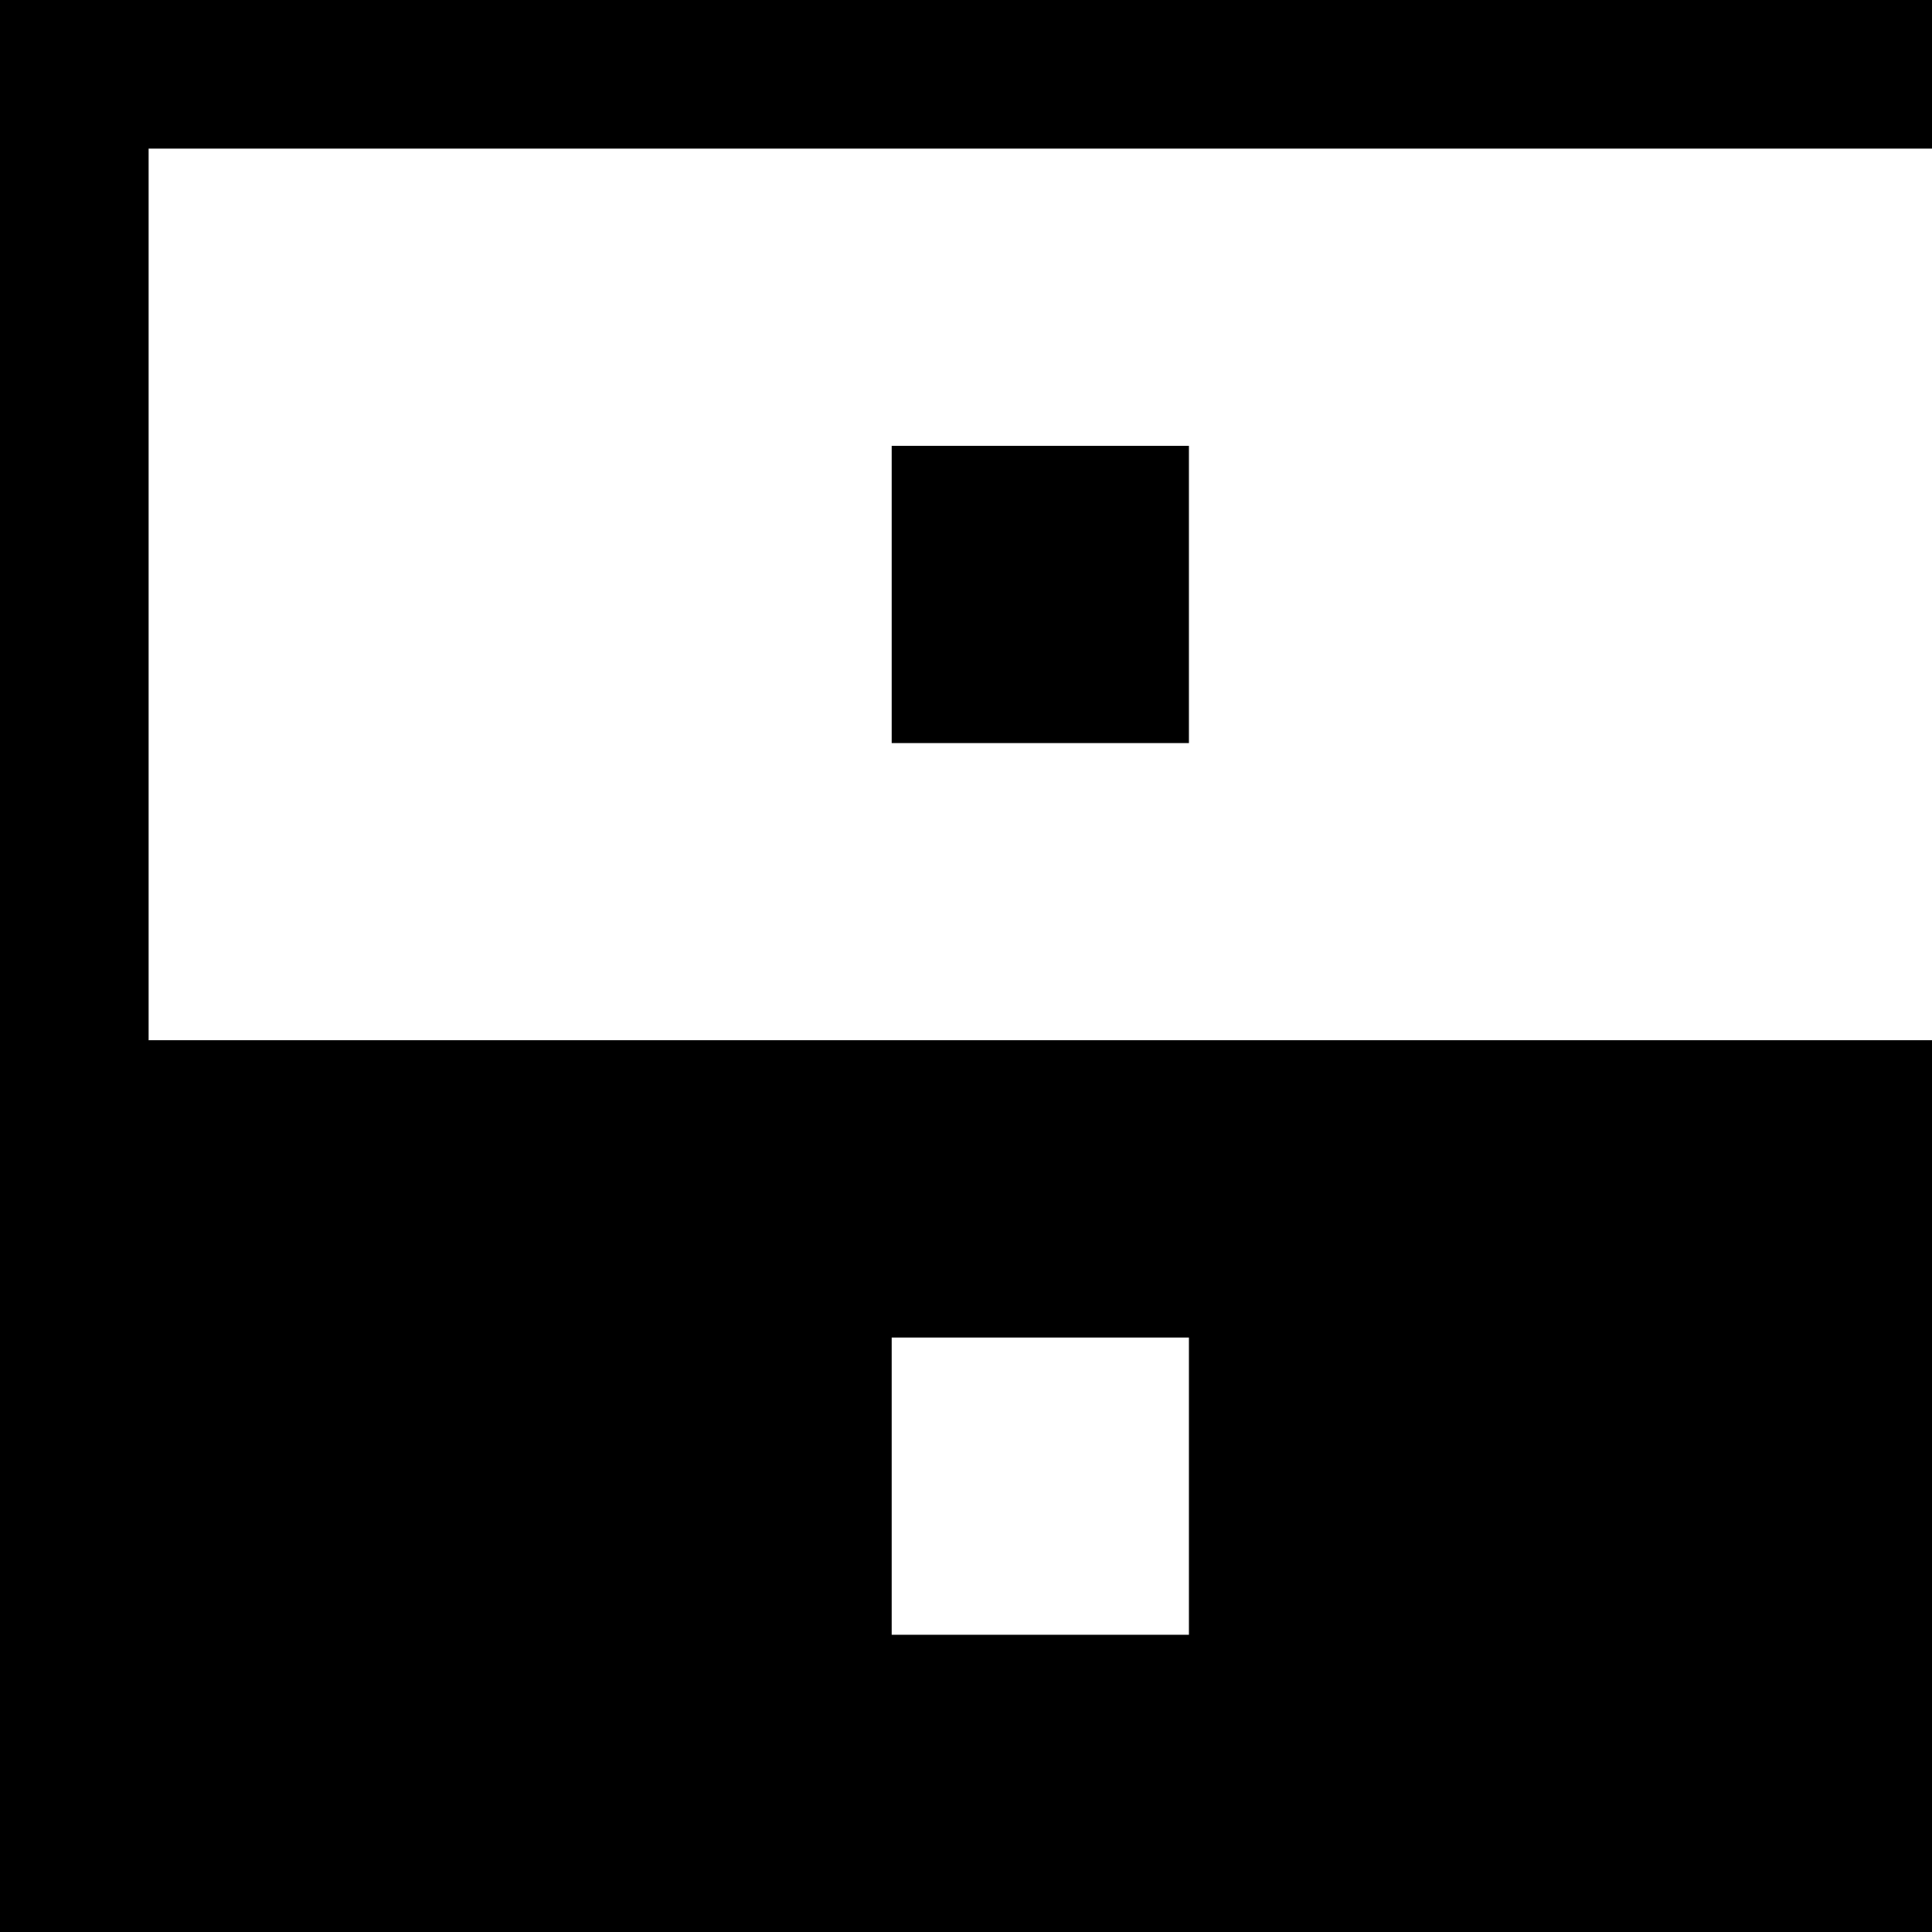
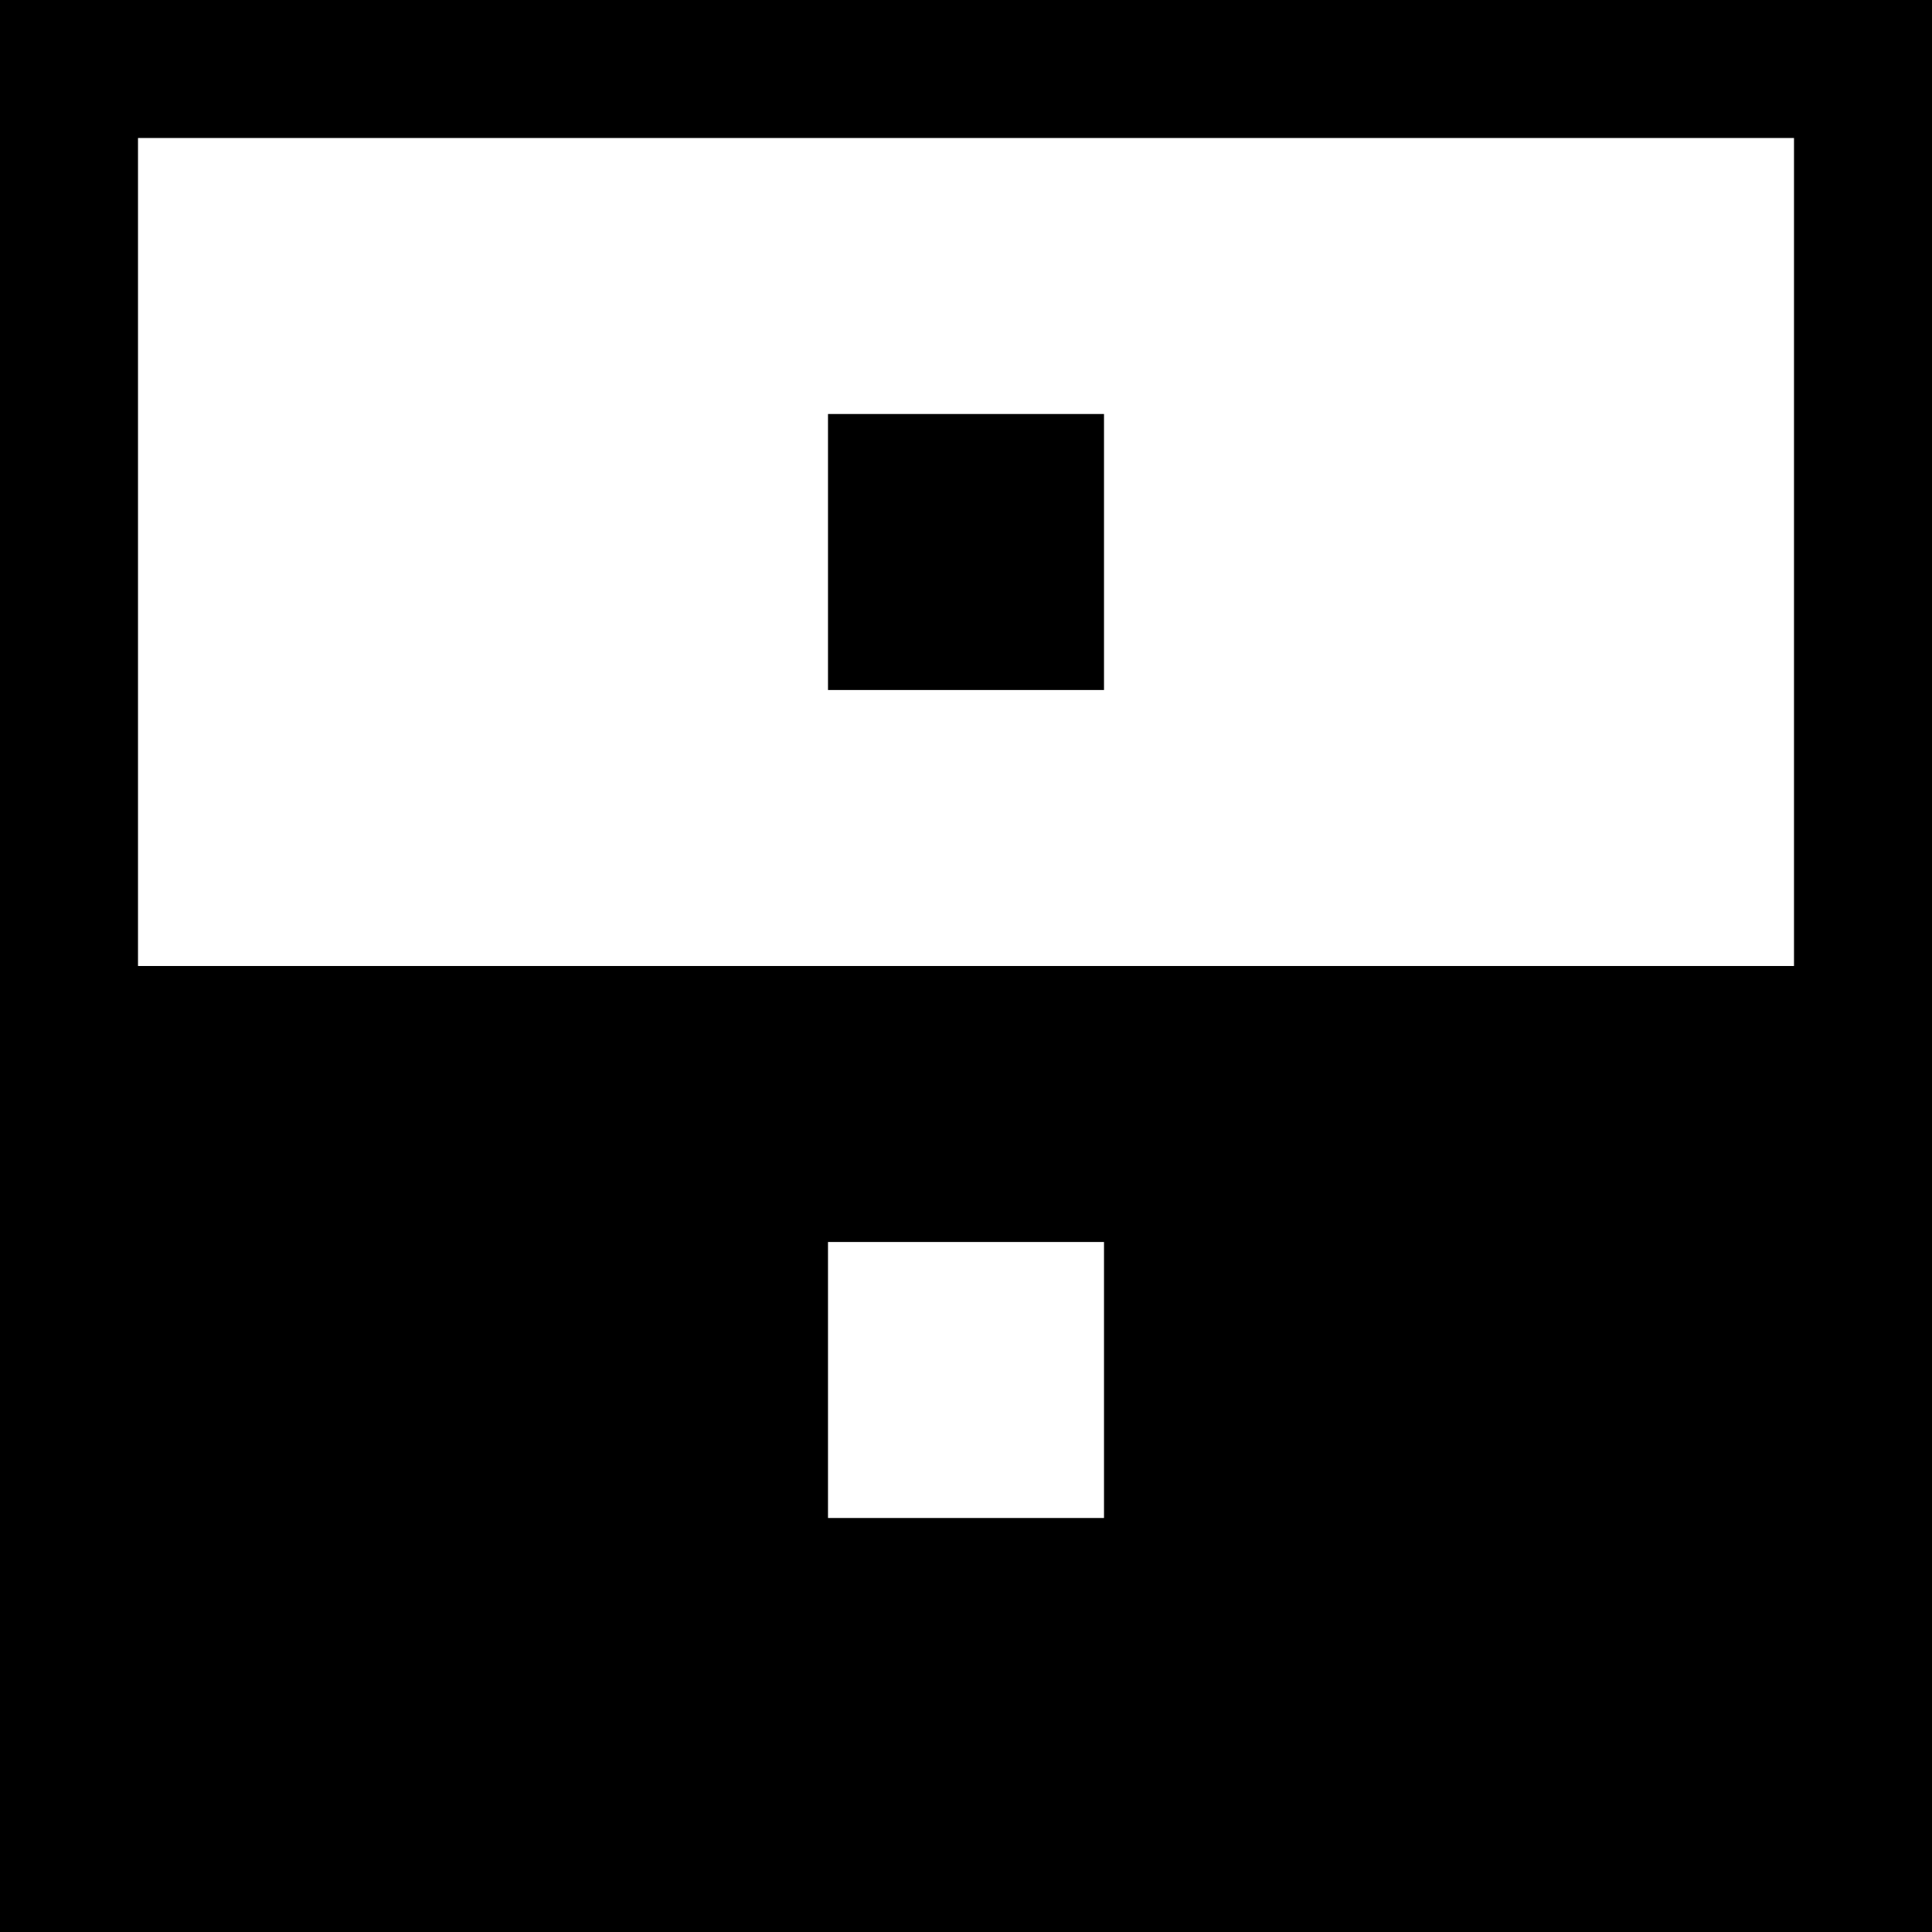
- <svg xmlns="http://www.w3.org/2000/svg" id="lightside-instruments-logo" version="1.1" viewBox="-0.5 -0.5 6.5 6.5" height="7.0mm" width="7.0mm">
+ <svg xmlns="http://www.w3.org/2000/svg" id="lightside-instruments-logo" version="1.1" viewBox="-0.5 -0.5 7 7" height="7.538mm" width="7.538mm">
+   <defs id="defs10" />
  <rect y="-0.5" x="-0.5" height="7" width="7" id="background" style="opacity:1;fill:#000000;fill-opacity:1;stroke:none" />
  <rect y="0" x="0" height="3" width="6" id="yang" style="opacity:1;fill:#ffffff;fill-opacity:1;stroke:none" />
  <rect y="3" x="0" height="3" width="6" id="yin" style="opacity:1;fill:#000000;fill-opacity:1;stroke:none" />
  <rect y="1" x="2.5" height="1" width="1" id="dot-yin" style="opacity:1;fill:#000000;fill-opacity:1;stroke:none" />
  <rect y="4" x="2.5" height="1" width="1" id="dot-yang" style="opacity:1;fill:#ffffff;fill-opacity:1;stroke:none" />
</svg>
